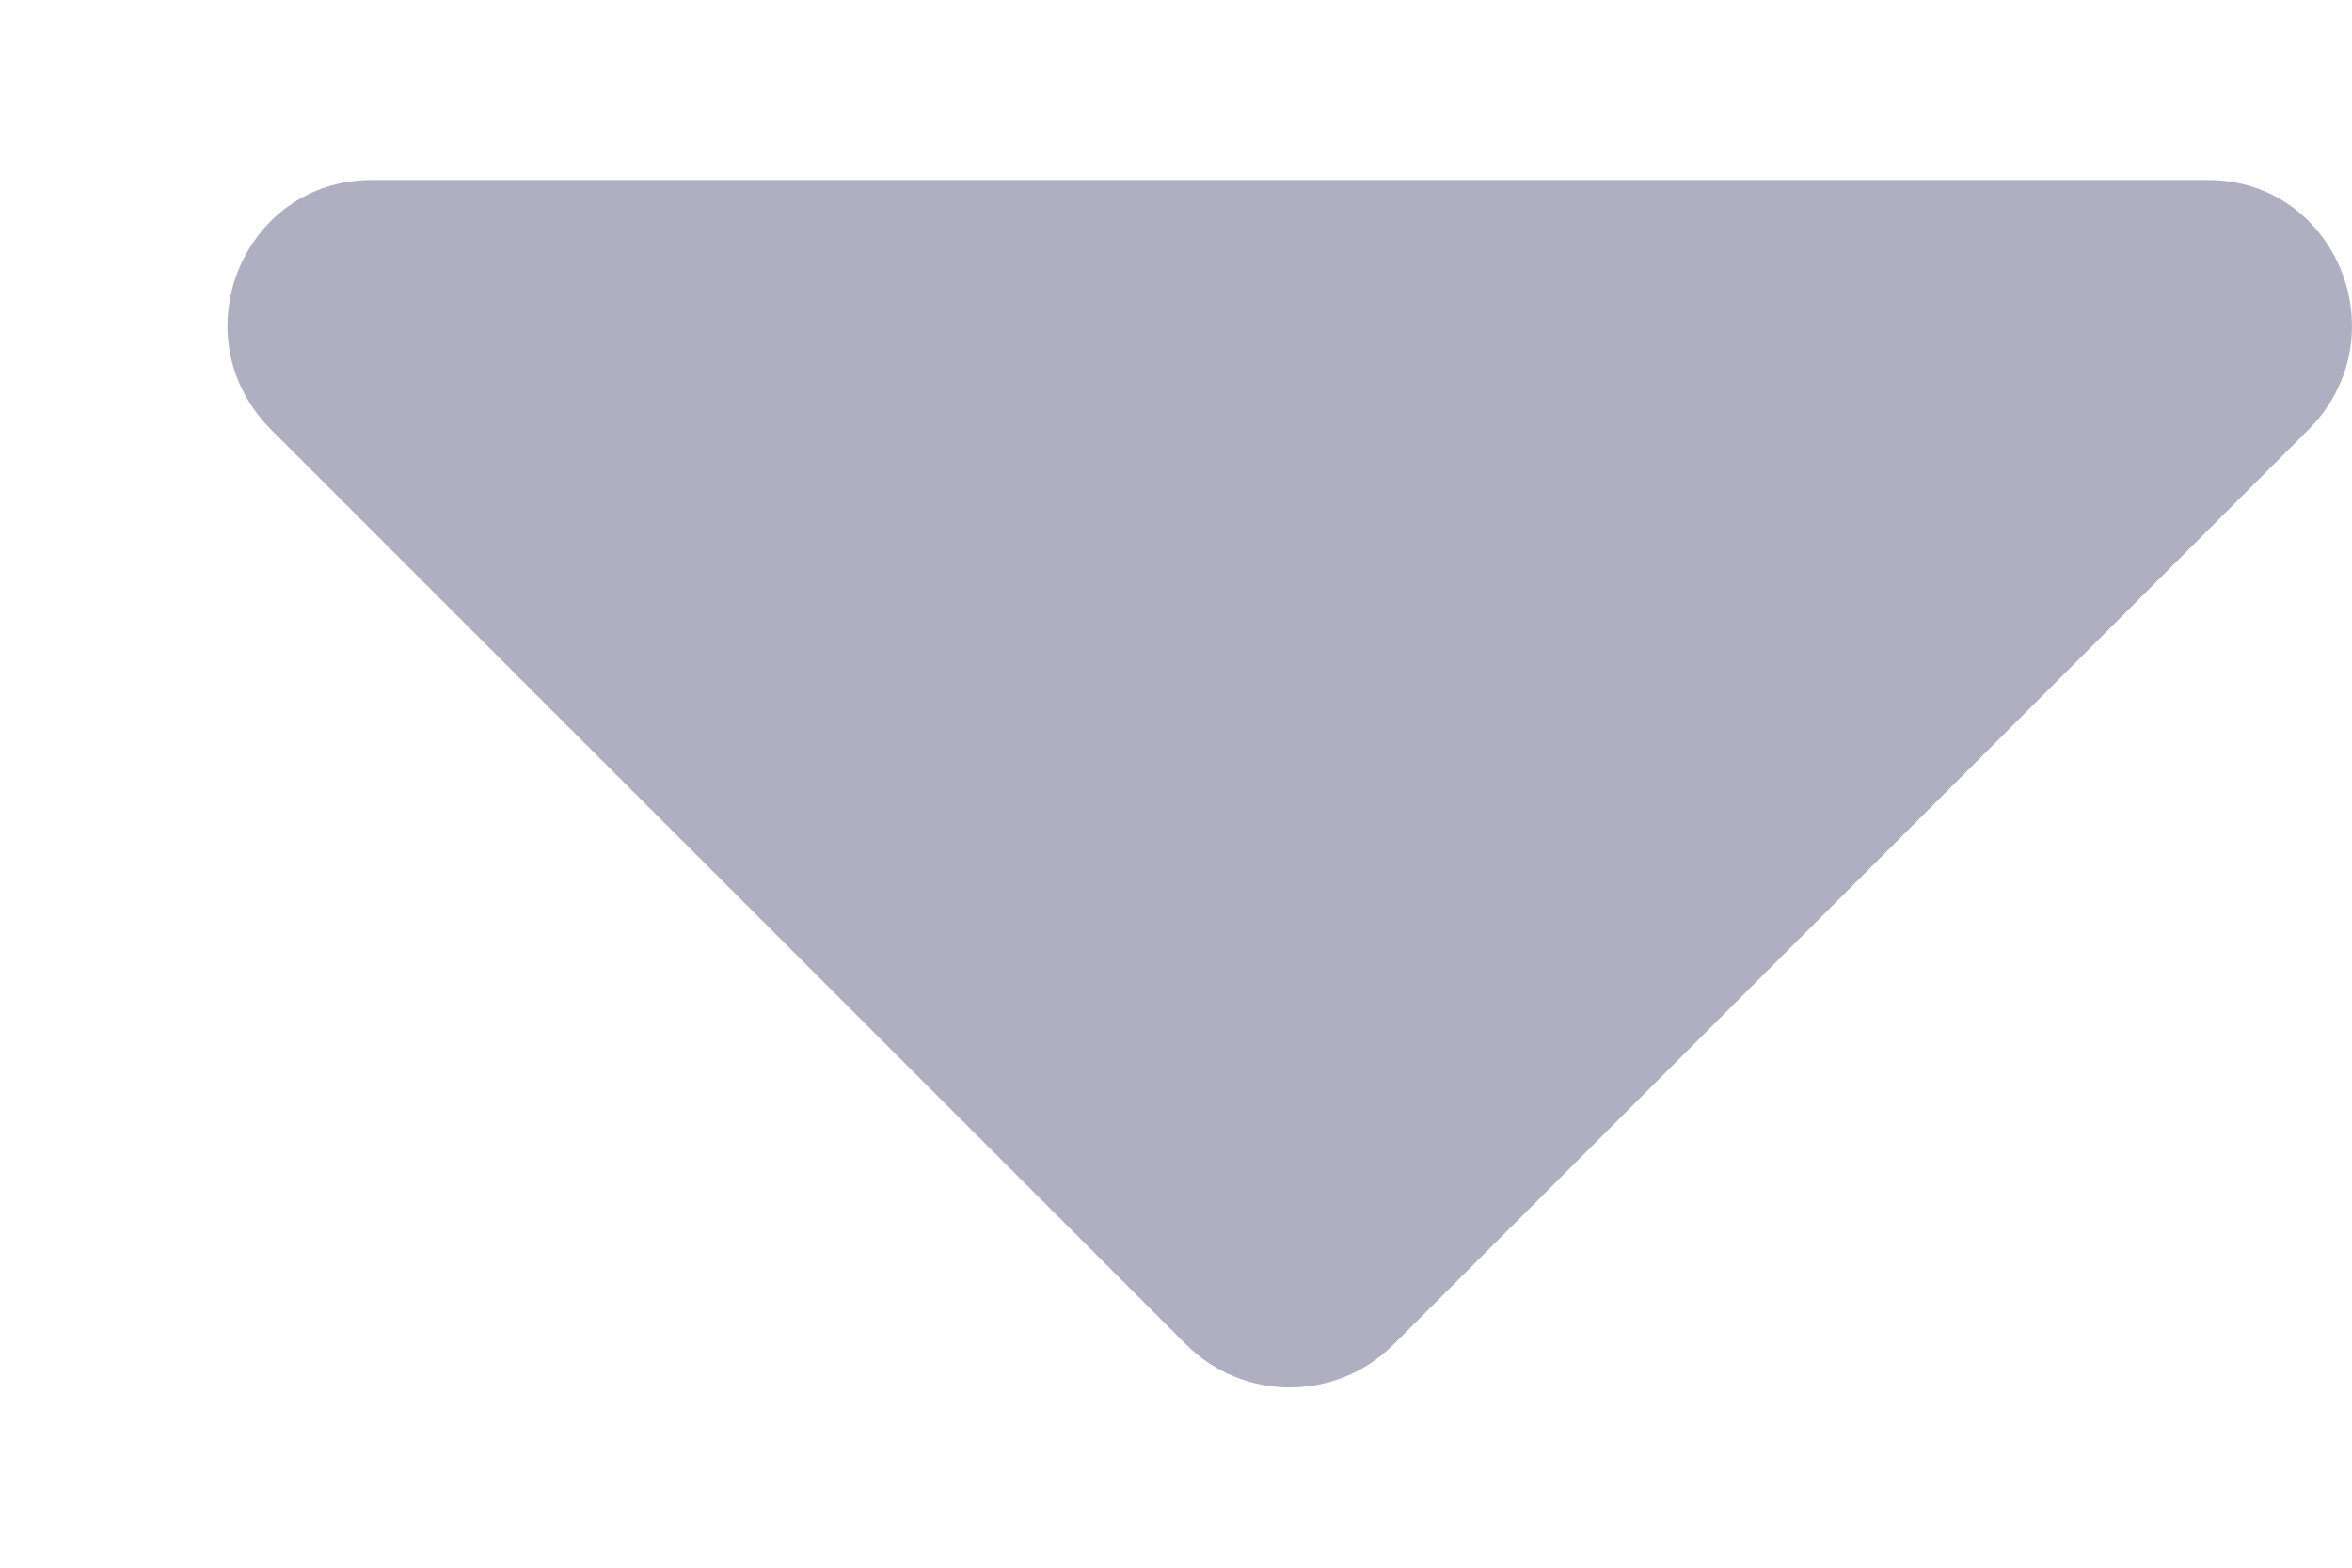
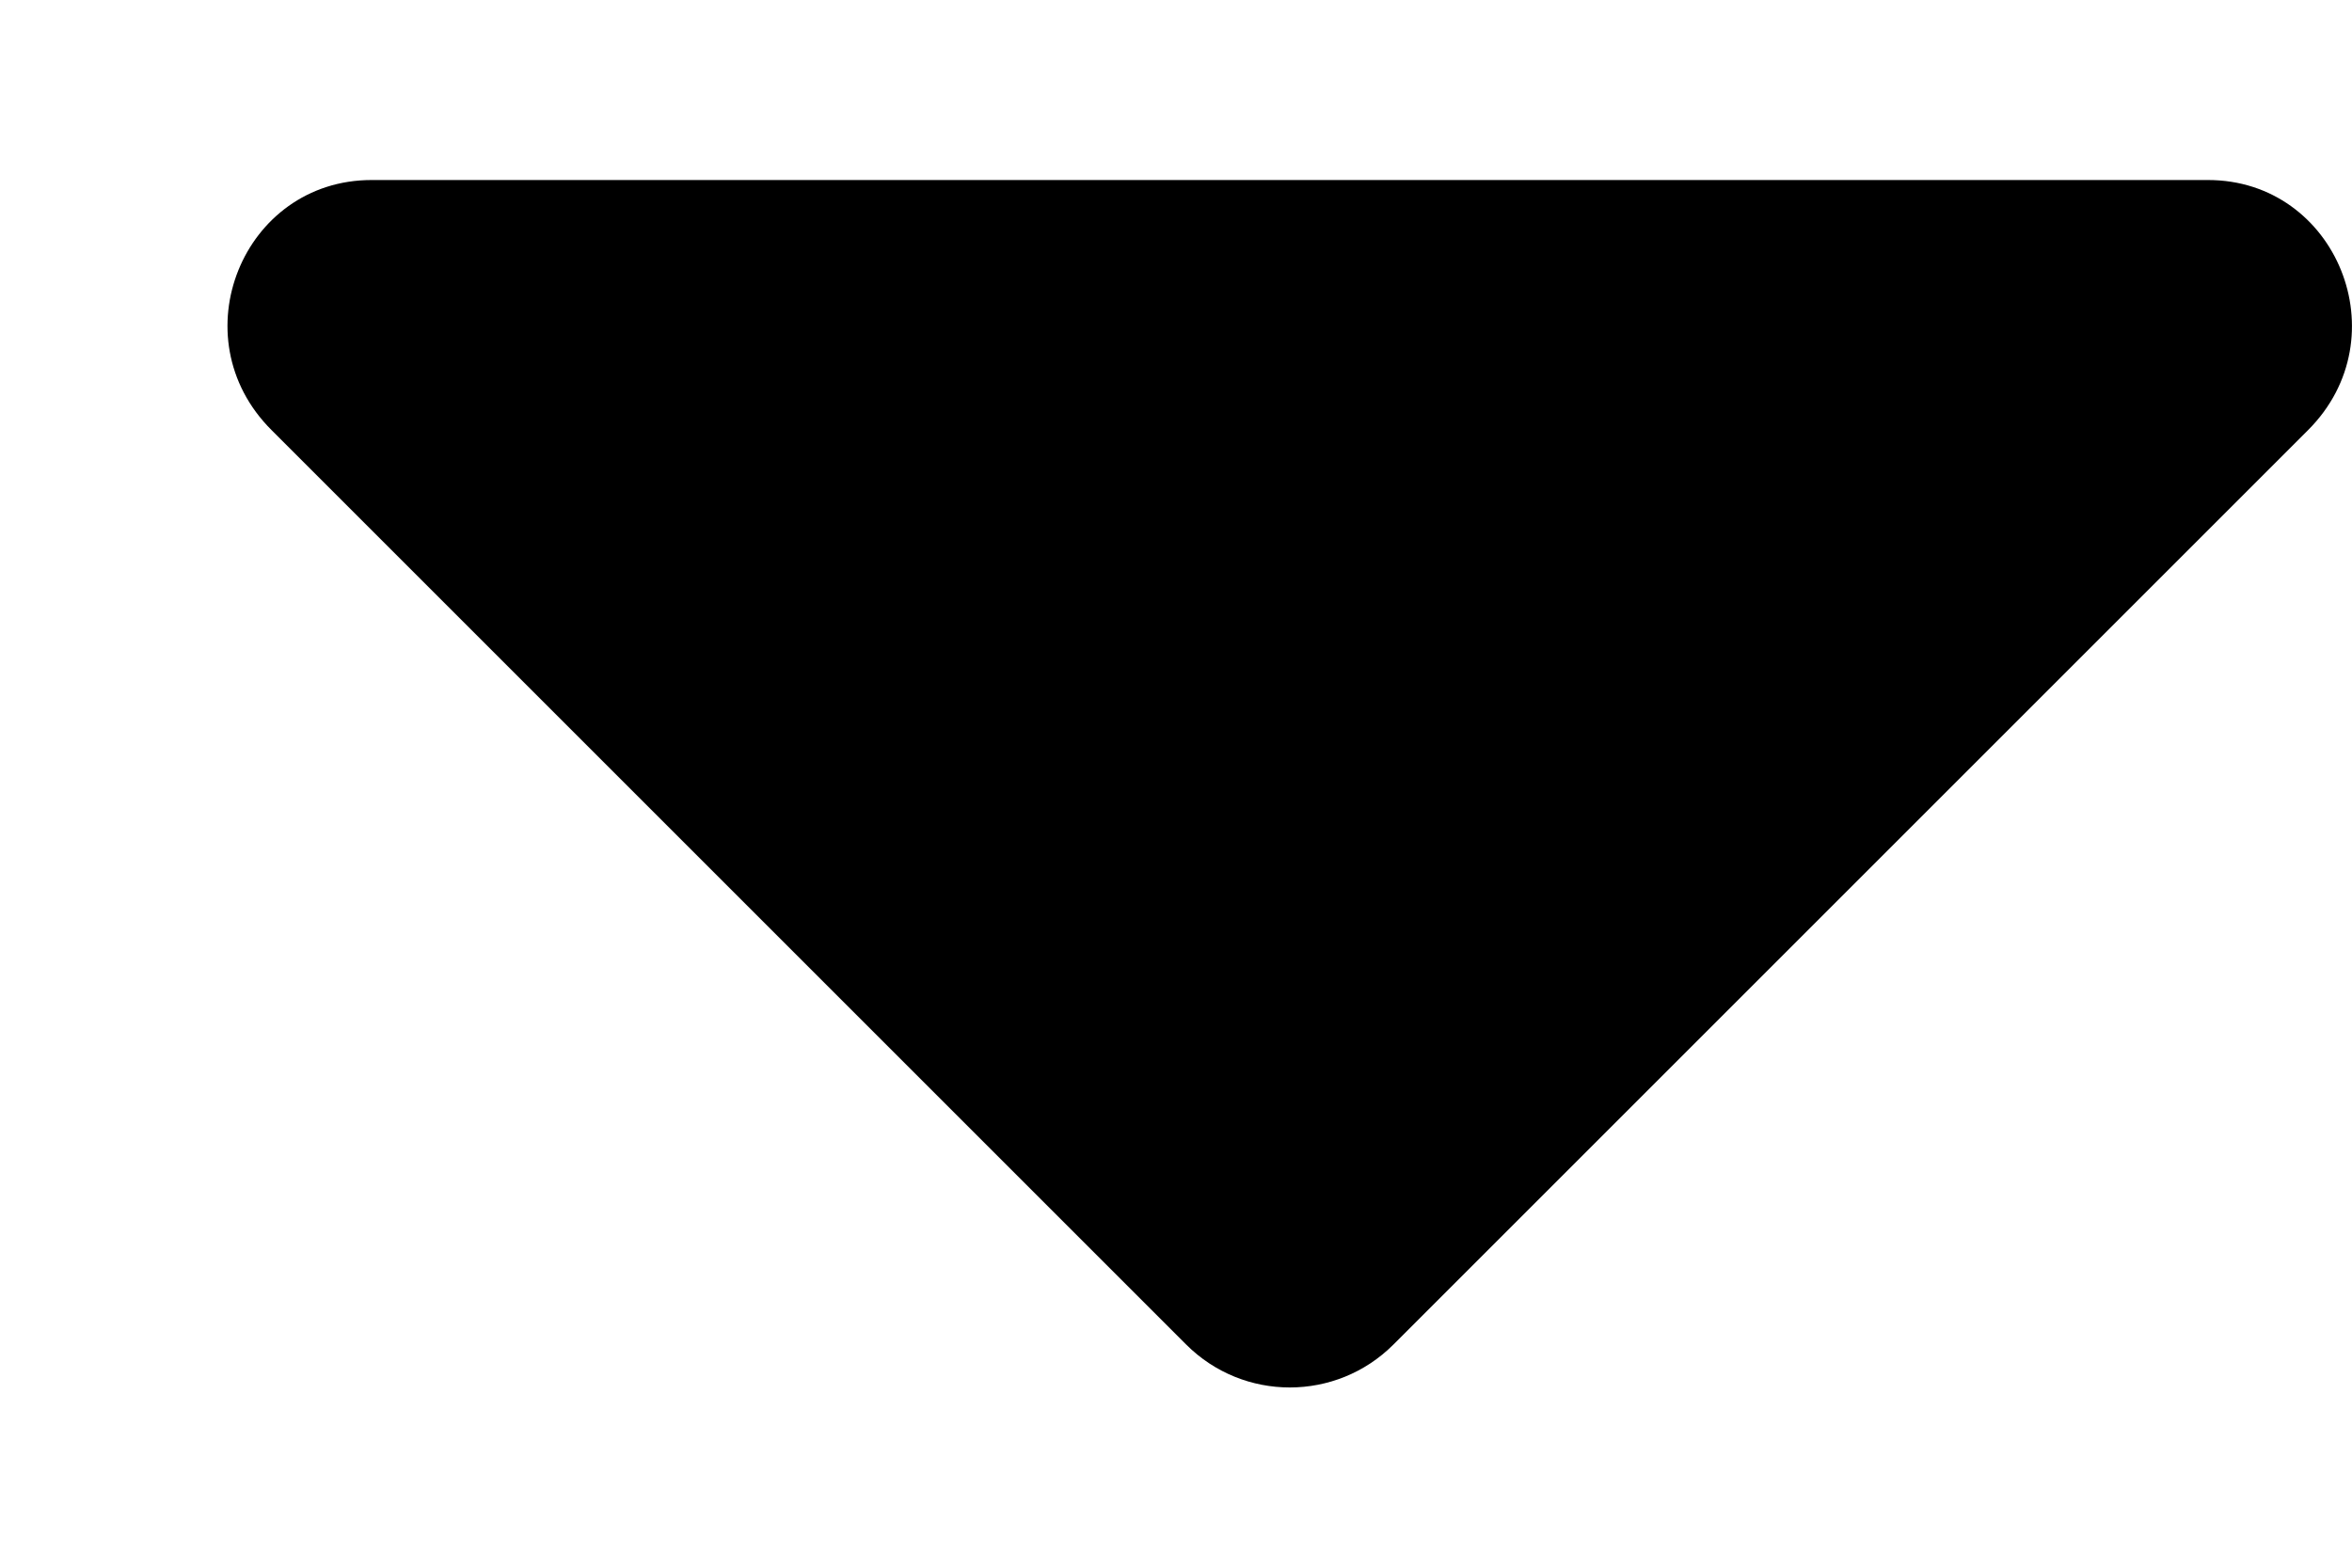
<svg xmlns="http://www.w3.org/2000/svg" width="9" height="6" viewBox="0 0 9 6" fill="none">
-   <path d="M1.422 0.689C0.929 0.689 0.683 1.291 1.039 1.646L4.539 5.146C4.758 5.365 5.113 5.365 5.332 5.146L8.832 1.646C9.187 1.291 8.941 0.689 8.449 0.689H1.422Z" fill="#afafc1" />
+   <path d="M1.422 0.689C0.929 0.689 0.683 1.291 1.039 1.646L4.539 5.146C4.758 5.365 5.113 5.365 5.332 5.146L8.832 1.646C9.187 1.291 8.941 0.689 8.449 0.689H1.422Z" fill="currentColor" />
</svg>
